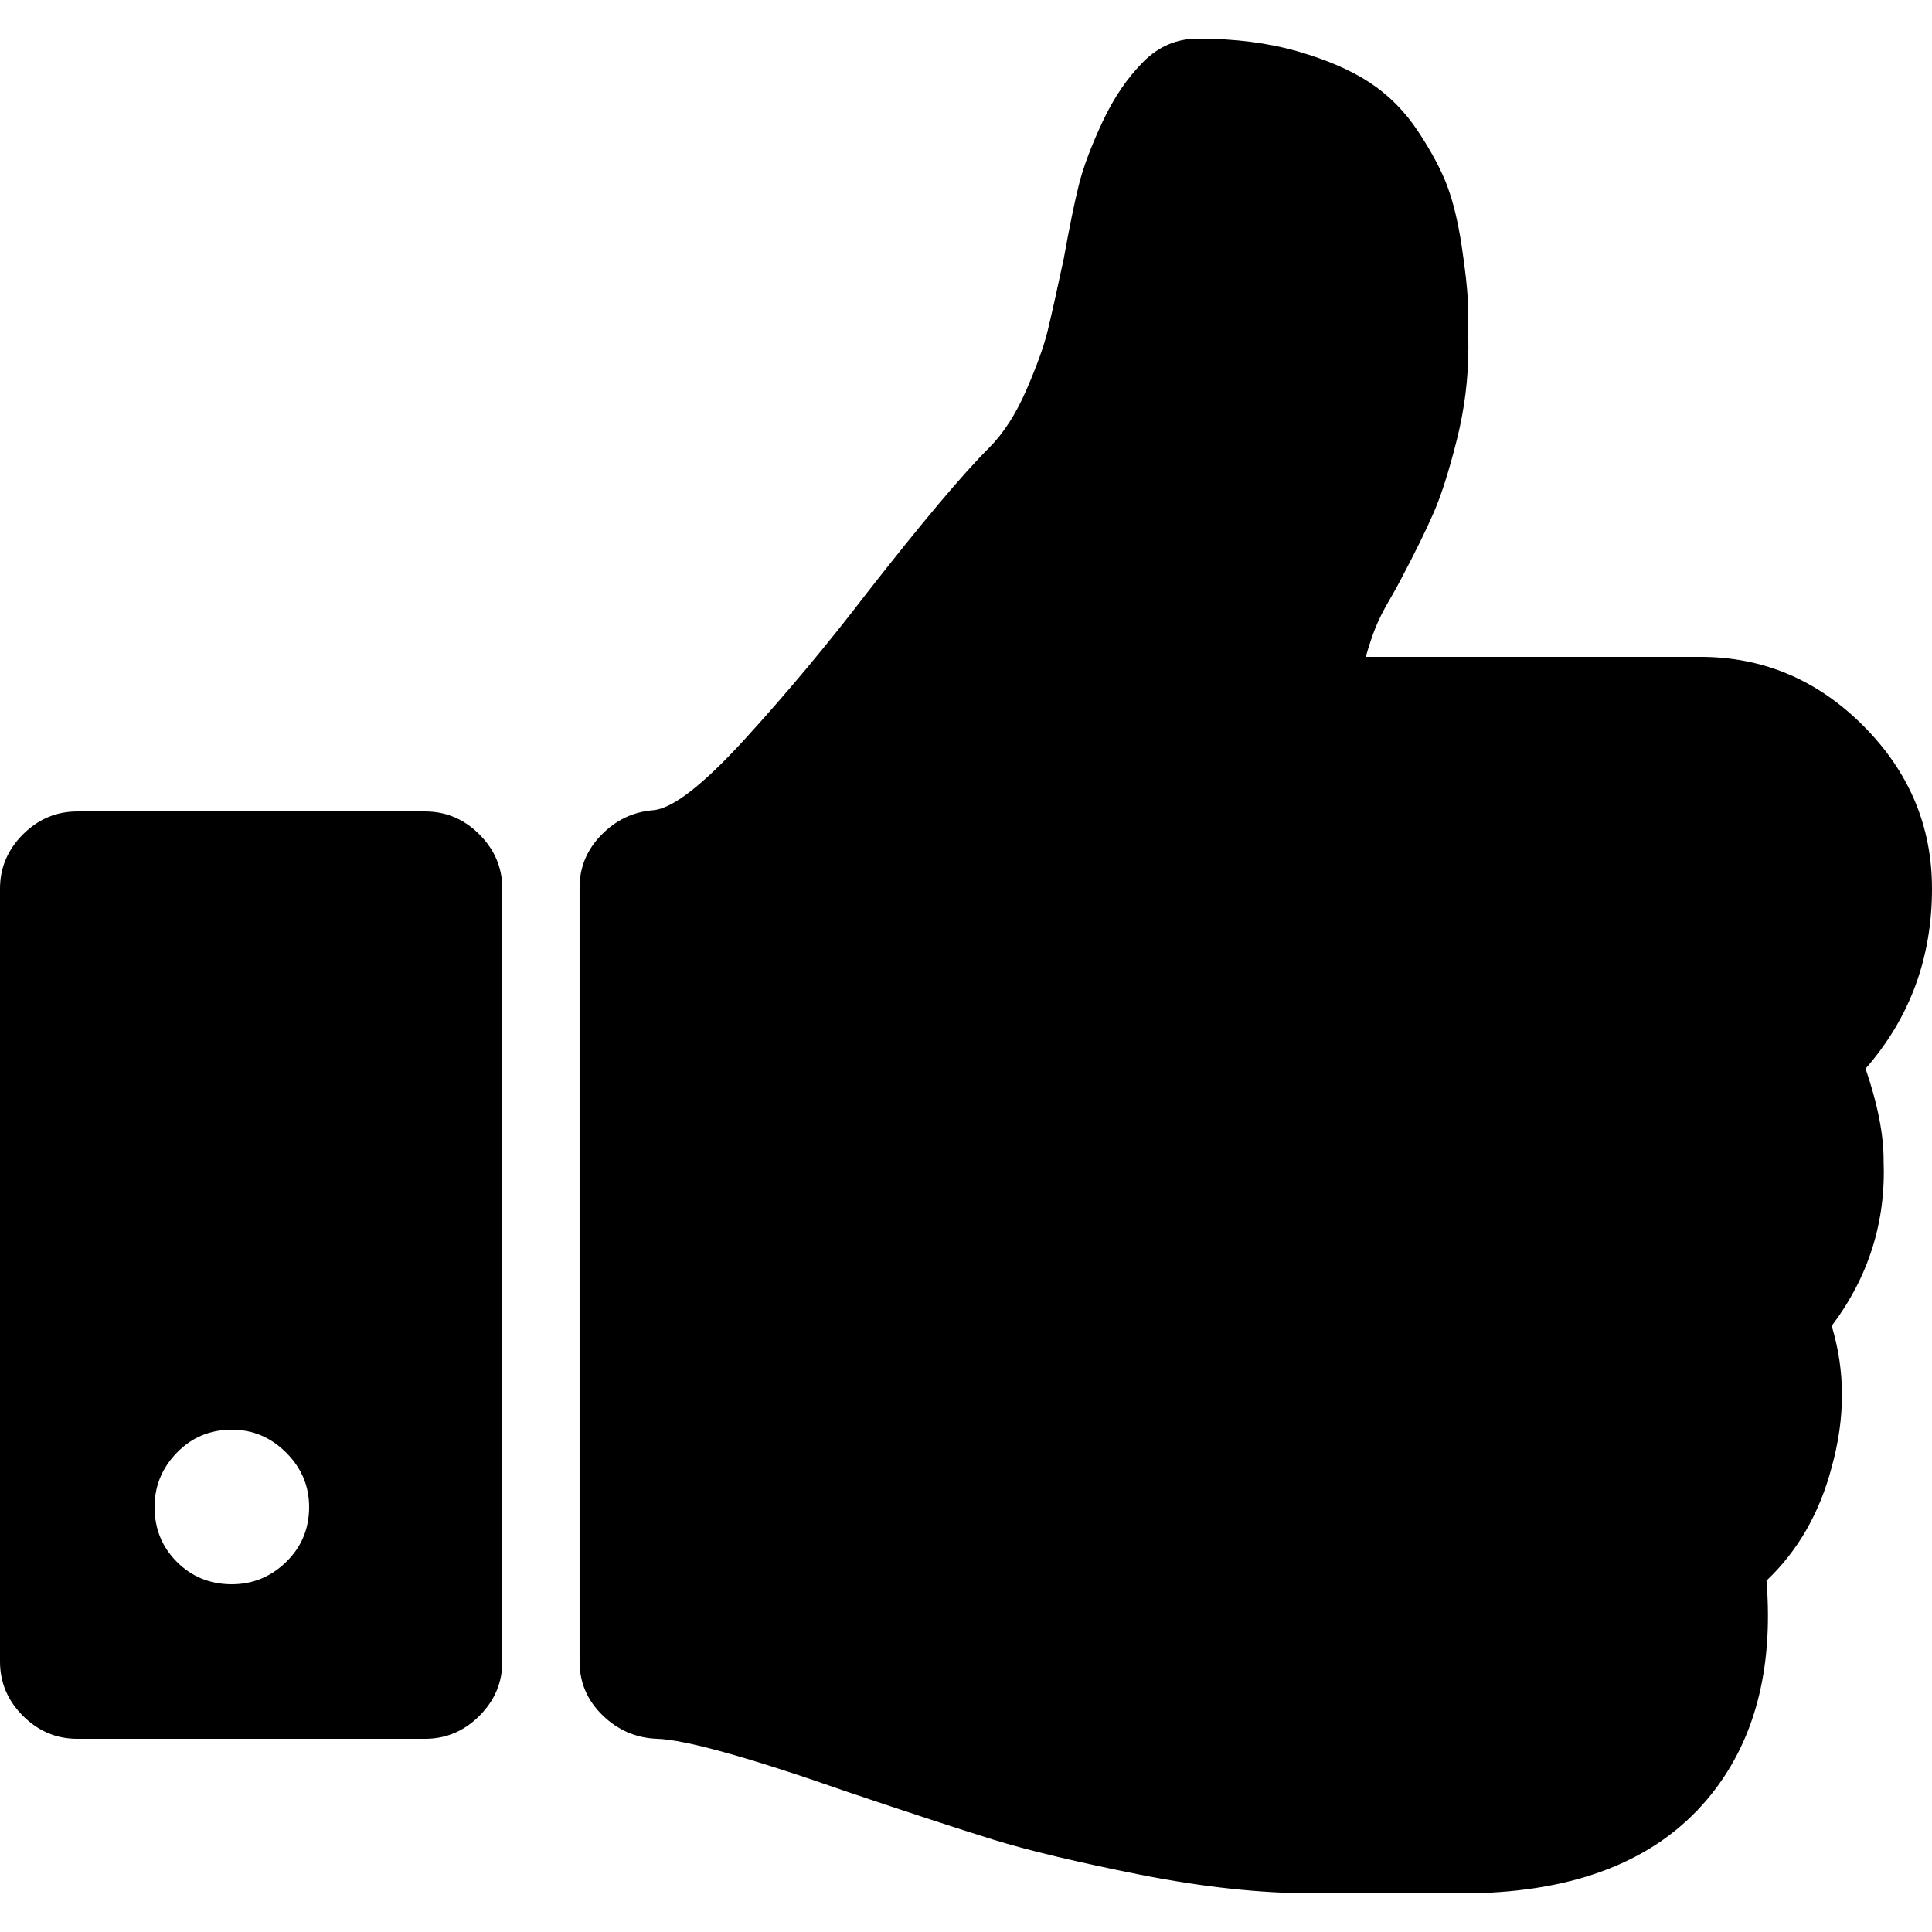
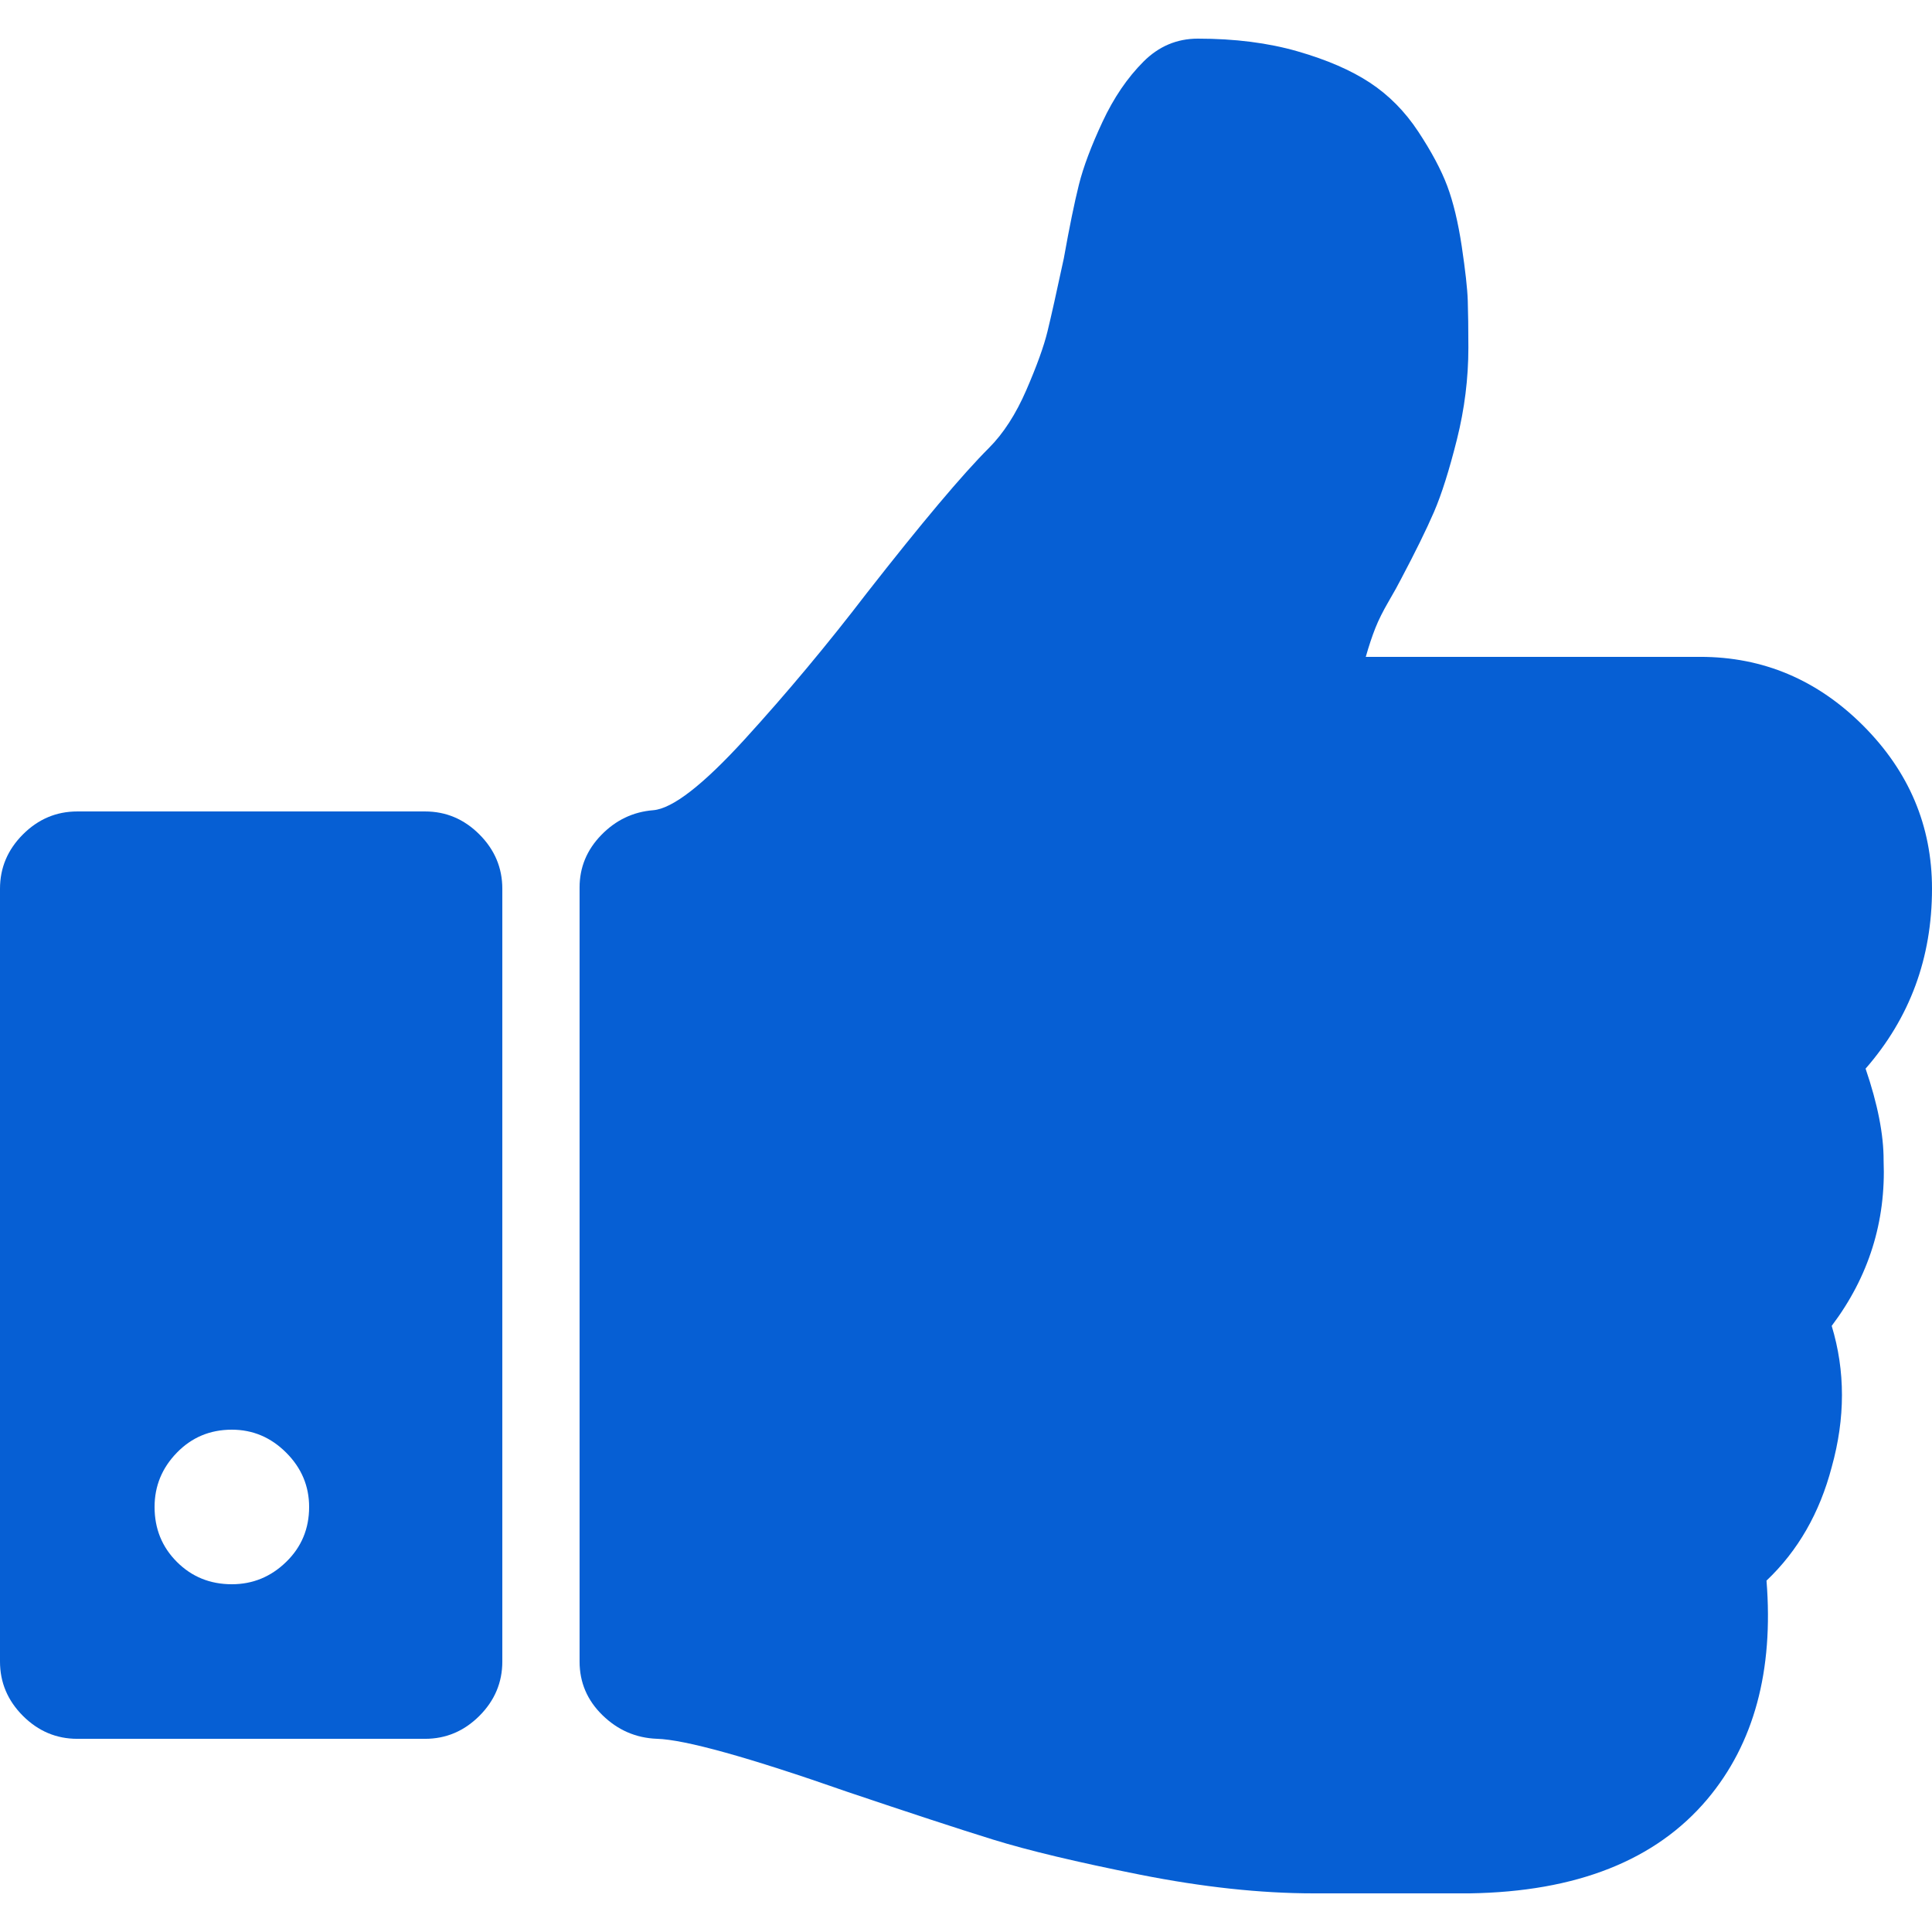
- <svg xmlns="http://www.w3.org/2000/svg" version="1.1" id="Capa_1" x="0px" y="0px" width="456.814px" height="456.814px" viewBox="0 0 456.814 456.814" style="enable-background:new 0 0 456.814 456.814;" xml:space="preserve">
+ <svg xmlns="http://www.w3.org/2000/svg" version="1.1" id="Capa_1" x="0px" y="0px" width="512px" height="512px" viewBox="0 0 456.814 456.814" style="enable-background:new 0 0 456.814 456.814;" xml:space="preserve">
  <g>
    <g>
-       <path d="M441.11,252.677c10.468-11.99,15.704-26.169,15.704-42.54c0-14.846-5.432-27.692-16.259-38.547    c-10.849-10.854-23.695-16.278-38.541-16.278h-79.082c0.76-2.664,1.522-4.948,2.282-6.851c0.753-1.903,1.811-3.999,3.138-6.283    c1.328-2.285,2.283-3.999,2.852-5.139c3.425-6.468,6.047-11.801,7.857-15.985c1.807-4.192,3.606-9.9,5.42-17.133    c1.811-7.229,2.711-14.465,2.711-21.698c0-4.566-0.055-8.281-0.145-11.134c-0.089-2.855-0.574-7.139-1.423-12.85    c-0.862-5.708-2.006-10.467-3.43-14.272c-1.43-3.806-3.716-8.092-6.851-12.847c-3.142-4.764-6.947-8.613-11.424-11.565    c-4.476-2.95-10.184-5.424-17.131-7.421c-6.954-1.999-14.801-2.998-23.562-2.998c-4.948,0-9.227,1.809-12.847,5.426    c-3.806,3.806-7.047,8.564-9.709,14.272c-2.666,5.711-4.523,10.66-5.571,14.849c-1.047,4.187-2.238,9.994-3.565,17.415    c-1.719,7.998-2.998,13.752-3.86,17.273c-0.855,3.521-2.525,8.136-4.997,13.845c-2.477,5.713-5.424,10.278-8.851,13.706    c-6.28,6.28-15.891,17.701-28.837,34.259c-9.329,12.18-18.94,23.695-28.837,34.545c-9.899,10.852-17.131,16.466-21.698,16.847    c-4.755,0.38-8.848,2.331-12.275,5.854c-3.427,3.521-5.14,7.662-5.14,12.419v183.01c0,4.949,1.807,9.182,5.424,12.703    c3.615,3.525,7.898,5.38,12.847,5.571c6.661,0.191,21.698,4.374,45.111,12.566c14.654,4.941,26.12,8.706,34.4,11.272    c8.278,2.566,19.849,5.328,34.684,8.282c14.849,2.949,28.551,4.428,41.11,4.428h4.855h21.7h10.276    c25.321-0.38,44.061-7.806,56.247-22.268c11.036-13.135,15.697-30.361,13.99-51.679c7.422-7.042,12.565-15.984,15.416-26.836    c3.231-11.604,3.231-22.74,0-33.397c8.754-11.611,12.847-24.649,12.272-39.115C445.395,268.286,443.971,261.055,441.11,252.677z" />
-       <path d="M100.5,191.864H18.276c-4.952,0-9.235,1.809-12.851,5.426C1.809,200.905,0,205.188,0,210.137v182.732    c0,4.942,1.809,9.227,5.426,12.847c3.619,3.611,7.902,5.421,12.851,5.421H100.5c4.948,0,9.229-1.81,12.847-5.421    c3.616-3.62,5.424-7.904,5.424-12.847V210.137c0-4.949-1.809-9.231-5.424-12.847C109.73,193.672,105.449,191.864,100.5,191.864z     M67.665,369.308c-3.616,3.521-7.898,5.281-12.847,5.281c-5.14,0-9.471-1.76-12.99-5.281c-3.521-3.521-5.281-7.85-5.281-12.99    c0-4.948,1.759-9.232,5.281-12.847c3.52-3.617,7.85-5.428,12.99-5.428c4.949,0,9.231,1.811,12.847,5.428    c3.617,3.614,5.426,7.898,5.426,12.847C73.091,361.458,71.286,365.786,67.665,369.308z" />
+       <path d="M441.11,252.677c10.468-11.99,15.704-26.169,15.704-42.54c0-14.846-5.432-27.692-16.259-38.547    c-10.849-10.854-23.695-16.278-38.541-16.278h-79.082c0.76-2.664,1.522-4.948,2.282-6.851c0.753-1.903,1.811-3.999,3.138-6.283    c1.328-2.285,2.283-3.999,2.852-5.139c3.425-6.468,6.047-11.801,7.857-15.985c1.807-4.192,3.606-9.9,5.42-17.133    c1.811-7.229,2.711-14.465,2.711-21.698c0-4.566-0.055-8.281-0.145-11.134c-0.089-2.855-0.574-7.139-1.423-12.85    c-0.862-5.708-2.006-10.467-3.43-14.272c-1.43-3.806-3.716-8.092-6.851-12.847c-3.142-4.764-6.947-8.613-11.424-11.565    c-4.476-2.95-10.184-5.424-17.131-7.421c-6.954-1.999-14.801-2.998-23.562-2.998c-4.948,0-9.227,1.809-12.847,5.426    c-3.806,3.806-7.047,8.564-9.709,14.272c-2.666,5.711-4.523,10.66-5.571,14.849c-1.047,4.187-2.238,9.994-3.565,17.415    c-1.719,7.998-2.998,13.752-3.86,17.273c-0.855,3.521-2.525,8.136-4.997,13.845c-2.477,5.713-5.424,10.278-8.851,13.706    c-6.28,6.28-15.891,17.701-28.837,34.259c-9.329,12.18-18.94,23.695-28.837,34.545c-9.899,10.852-17.131,16.466-21.698,16.847    c-4.755,0.38-8.848,2.331-12.275,5.854c-3.427,3.521-5.14,7.662-5.14,12.419v183.01c0,4.949,1.807,9.182,5.424,12.703    c3.615,3.525,7.898,5.38,12.847,5.571c6.661,0.191,21.698,4.374,45.111,12.566c14.654,4.941,26.12,8.706,34.4,11.272    c8.278,2.566,19.849,5.328,34.684,8.282c14.849,2.949,28.551,4.428,41.11,4.428h4.855h21.7h10.276    c25.321-0.38,44.061-7.806,56.247-22.268c11.036-13.135,15.697-30.361,13.99-51.679c7.422-7.042,12.565-15.984,15.416-26.836    c3.231-11.604,3.231-22.74,0-33.397c8.754-11.611,12.847-24.649,12.272-39.115C445.395,268.286,443.971,261.055,441.11,252.677z" fill="#065fd4" />
+       <path d="M100.5,191.864H18.276c-4.952,0-9.235,1.809-12.851,5.426C1.809,200.905,0,205.188,0,210.137v182.732    c0,4.942,1.809,9.227,5.426,12.847c3.619,3.611,7.902,5.421,12.851,5.421H100.5c4.948,0,9.229-1.81,12.847-5.421    c3.616-3.62,5.424-7.904,5.424-12.847V210.137c0-4.949-1.809-9.231-5.424-12.847C109.73,193.672,105.449,191.864,100.5,191.864z     M67.665,369.308c-3.616,3.521-7.898,5.281-12.847,5.281c-5.14,0-9.471-1.76-12.99-5.281c-3.521-3.521-5.281-7.85-5.281-12.99    c0-4.948,1.759-9.232,5.281-12.847c3.52-3.617,7.85-5.428,12.99-5.428c4.949,0,9.231,1.811,12.847,5.428    c3.617,3.614,5.426,7.898,5.426,12.847C73.091,361.458,71.286,365.786,67.665,369.308z" fill="#065fd4" />
    </g>
  </g>
  <g>
</g>
  <g>
</g>
  <g>
</g>
  <g>
</g>
  <g>
</g>
  <g>
</g>
  <g>
</g>
  <g>
</g>
  <g>
</g>
  <g>
</g>
  <g>
</g>
  <g>
</g>
  <g>
</g>
  <g>
</g>
  <g>
</g>
</svg>
